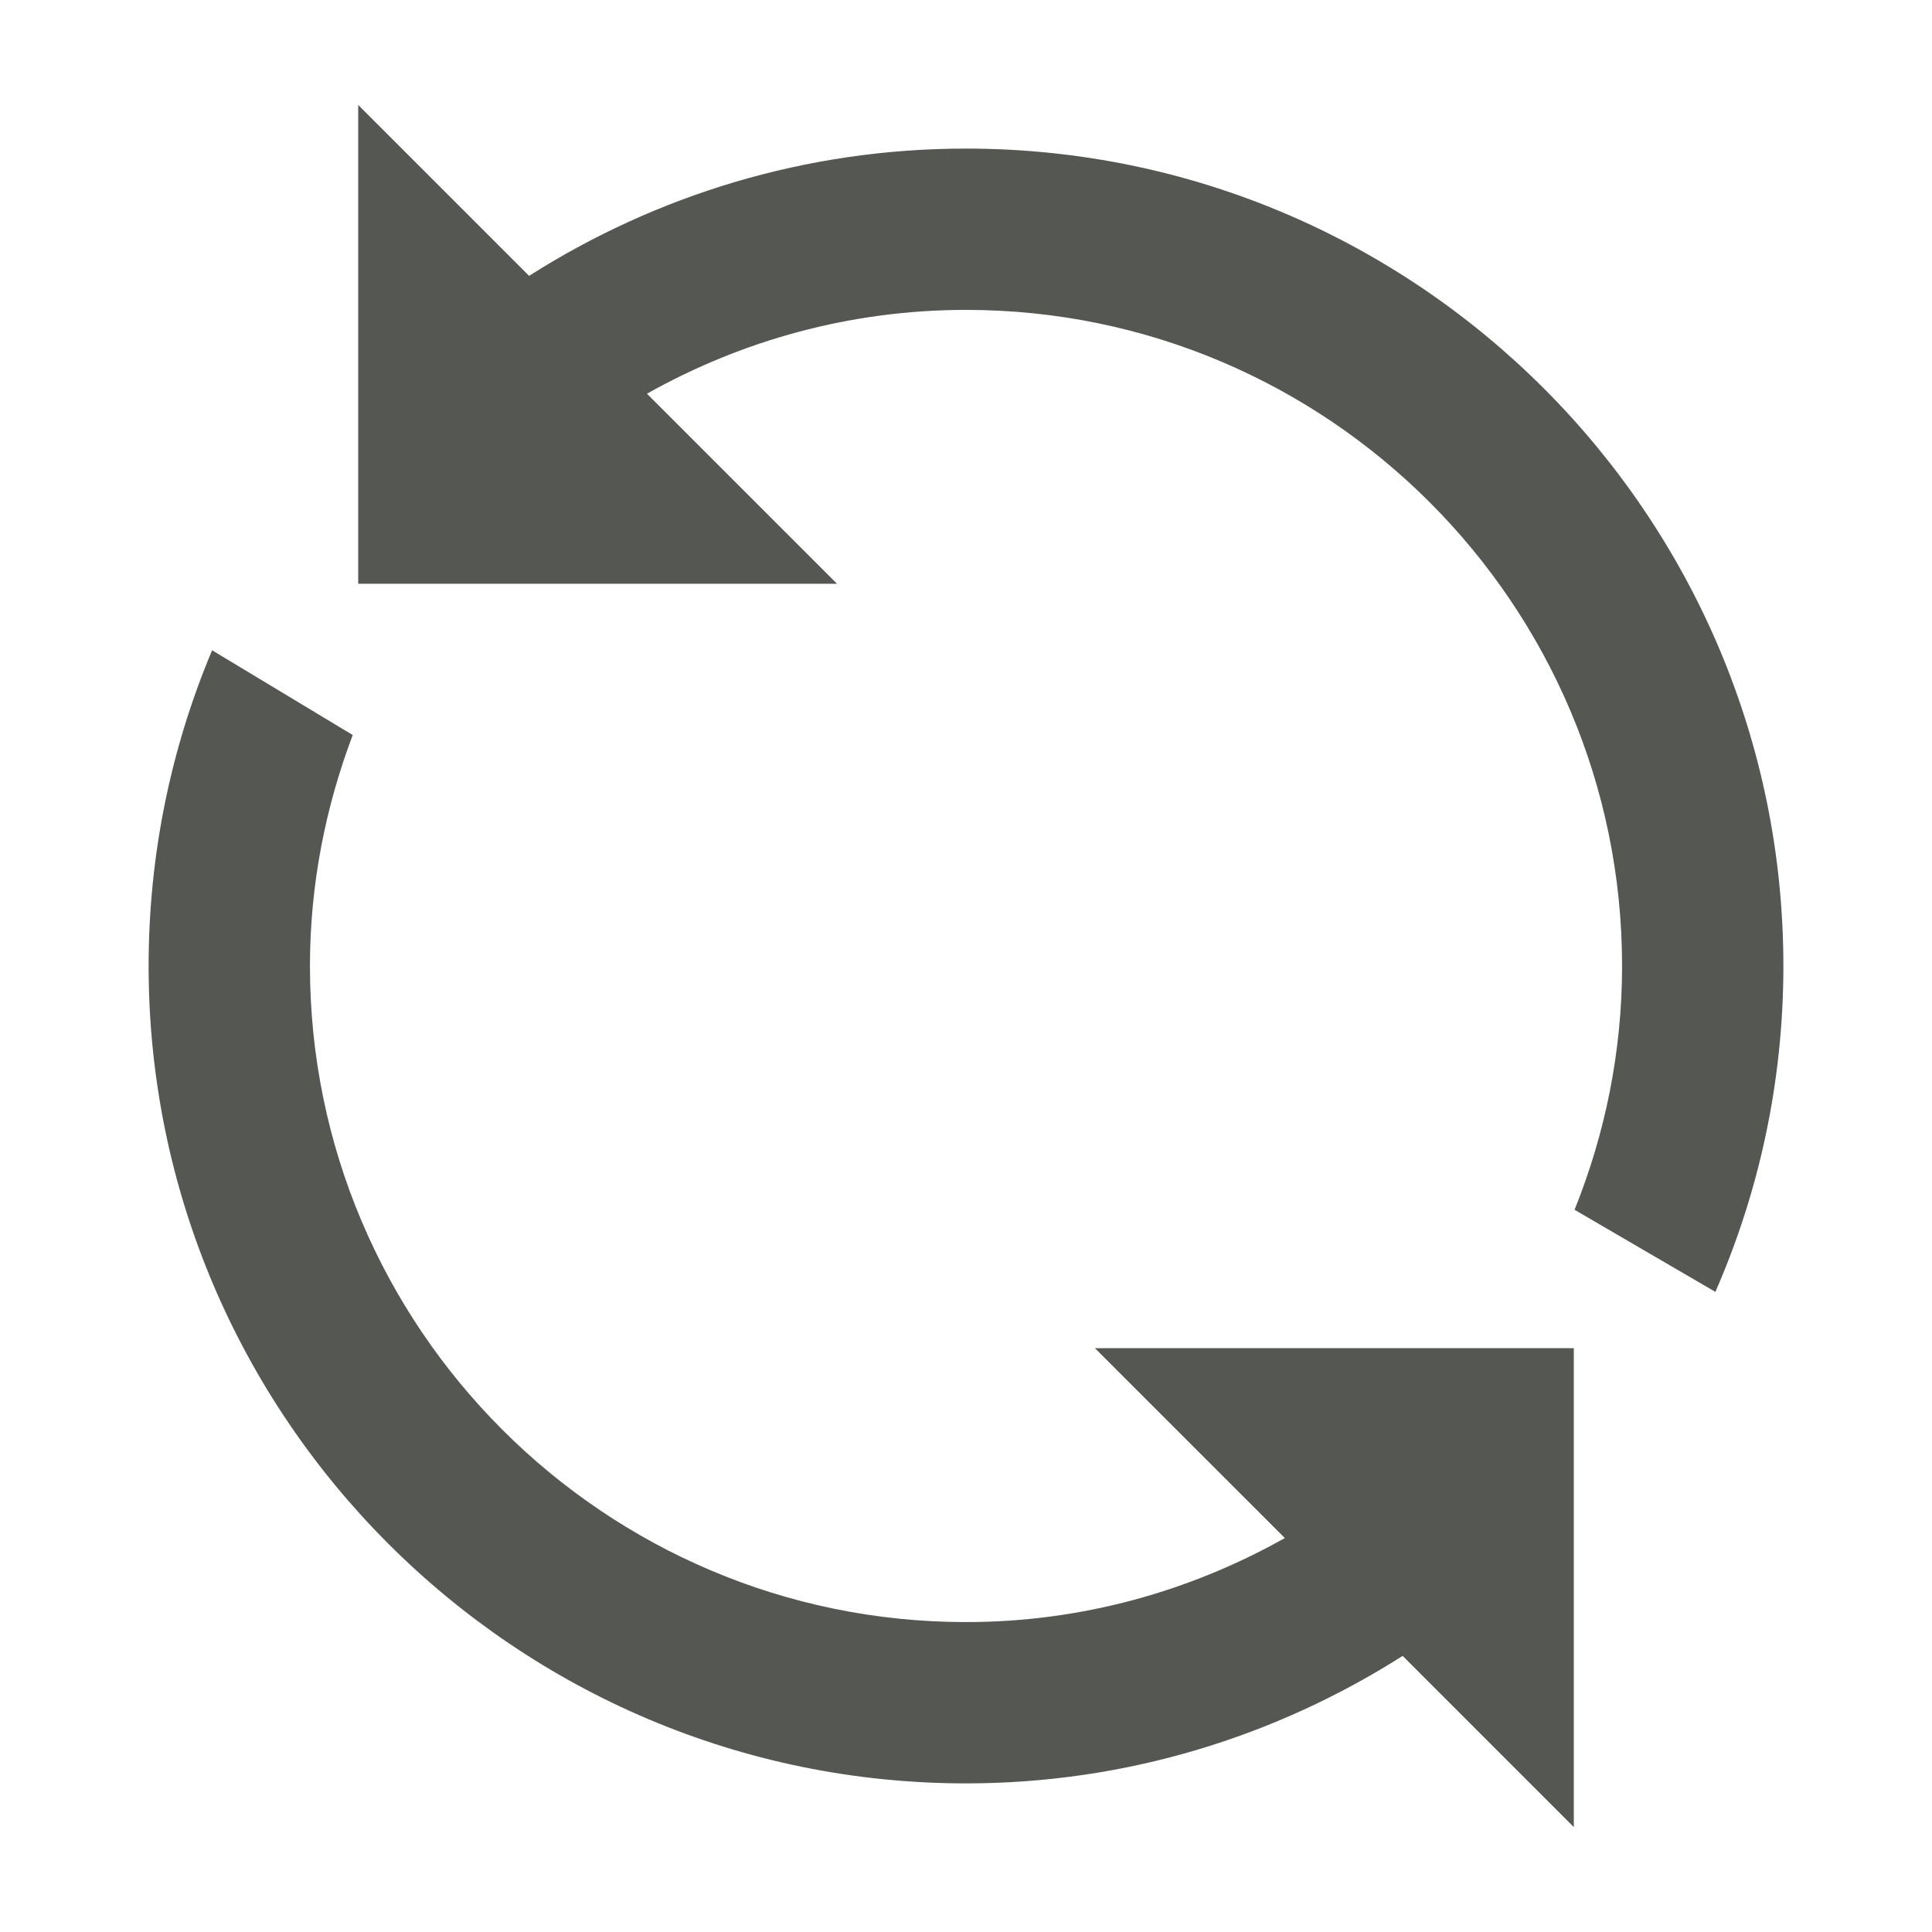
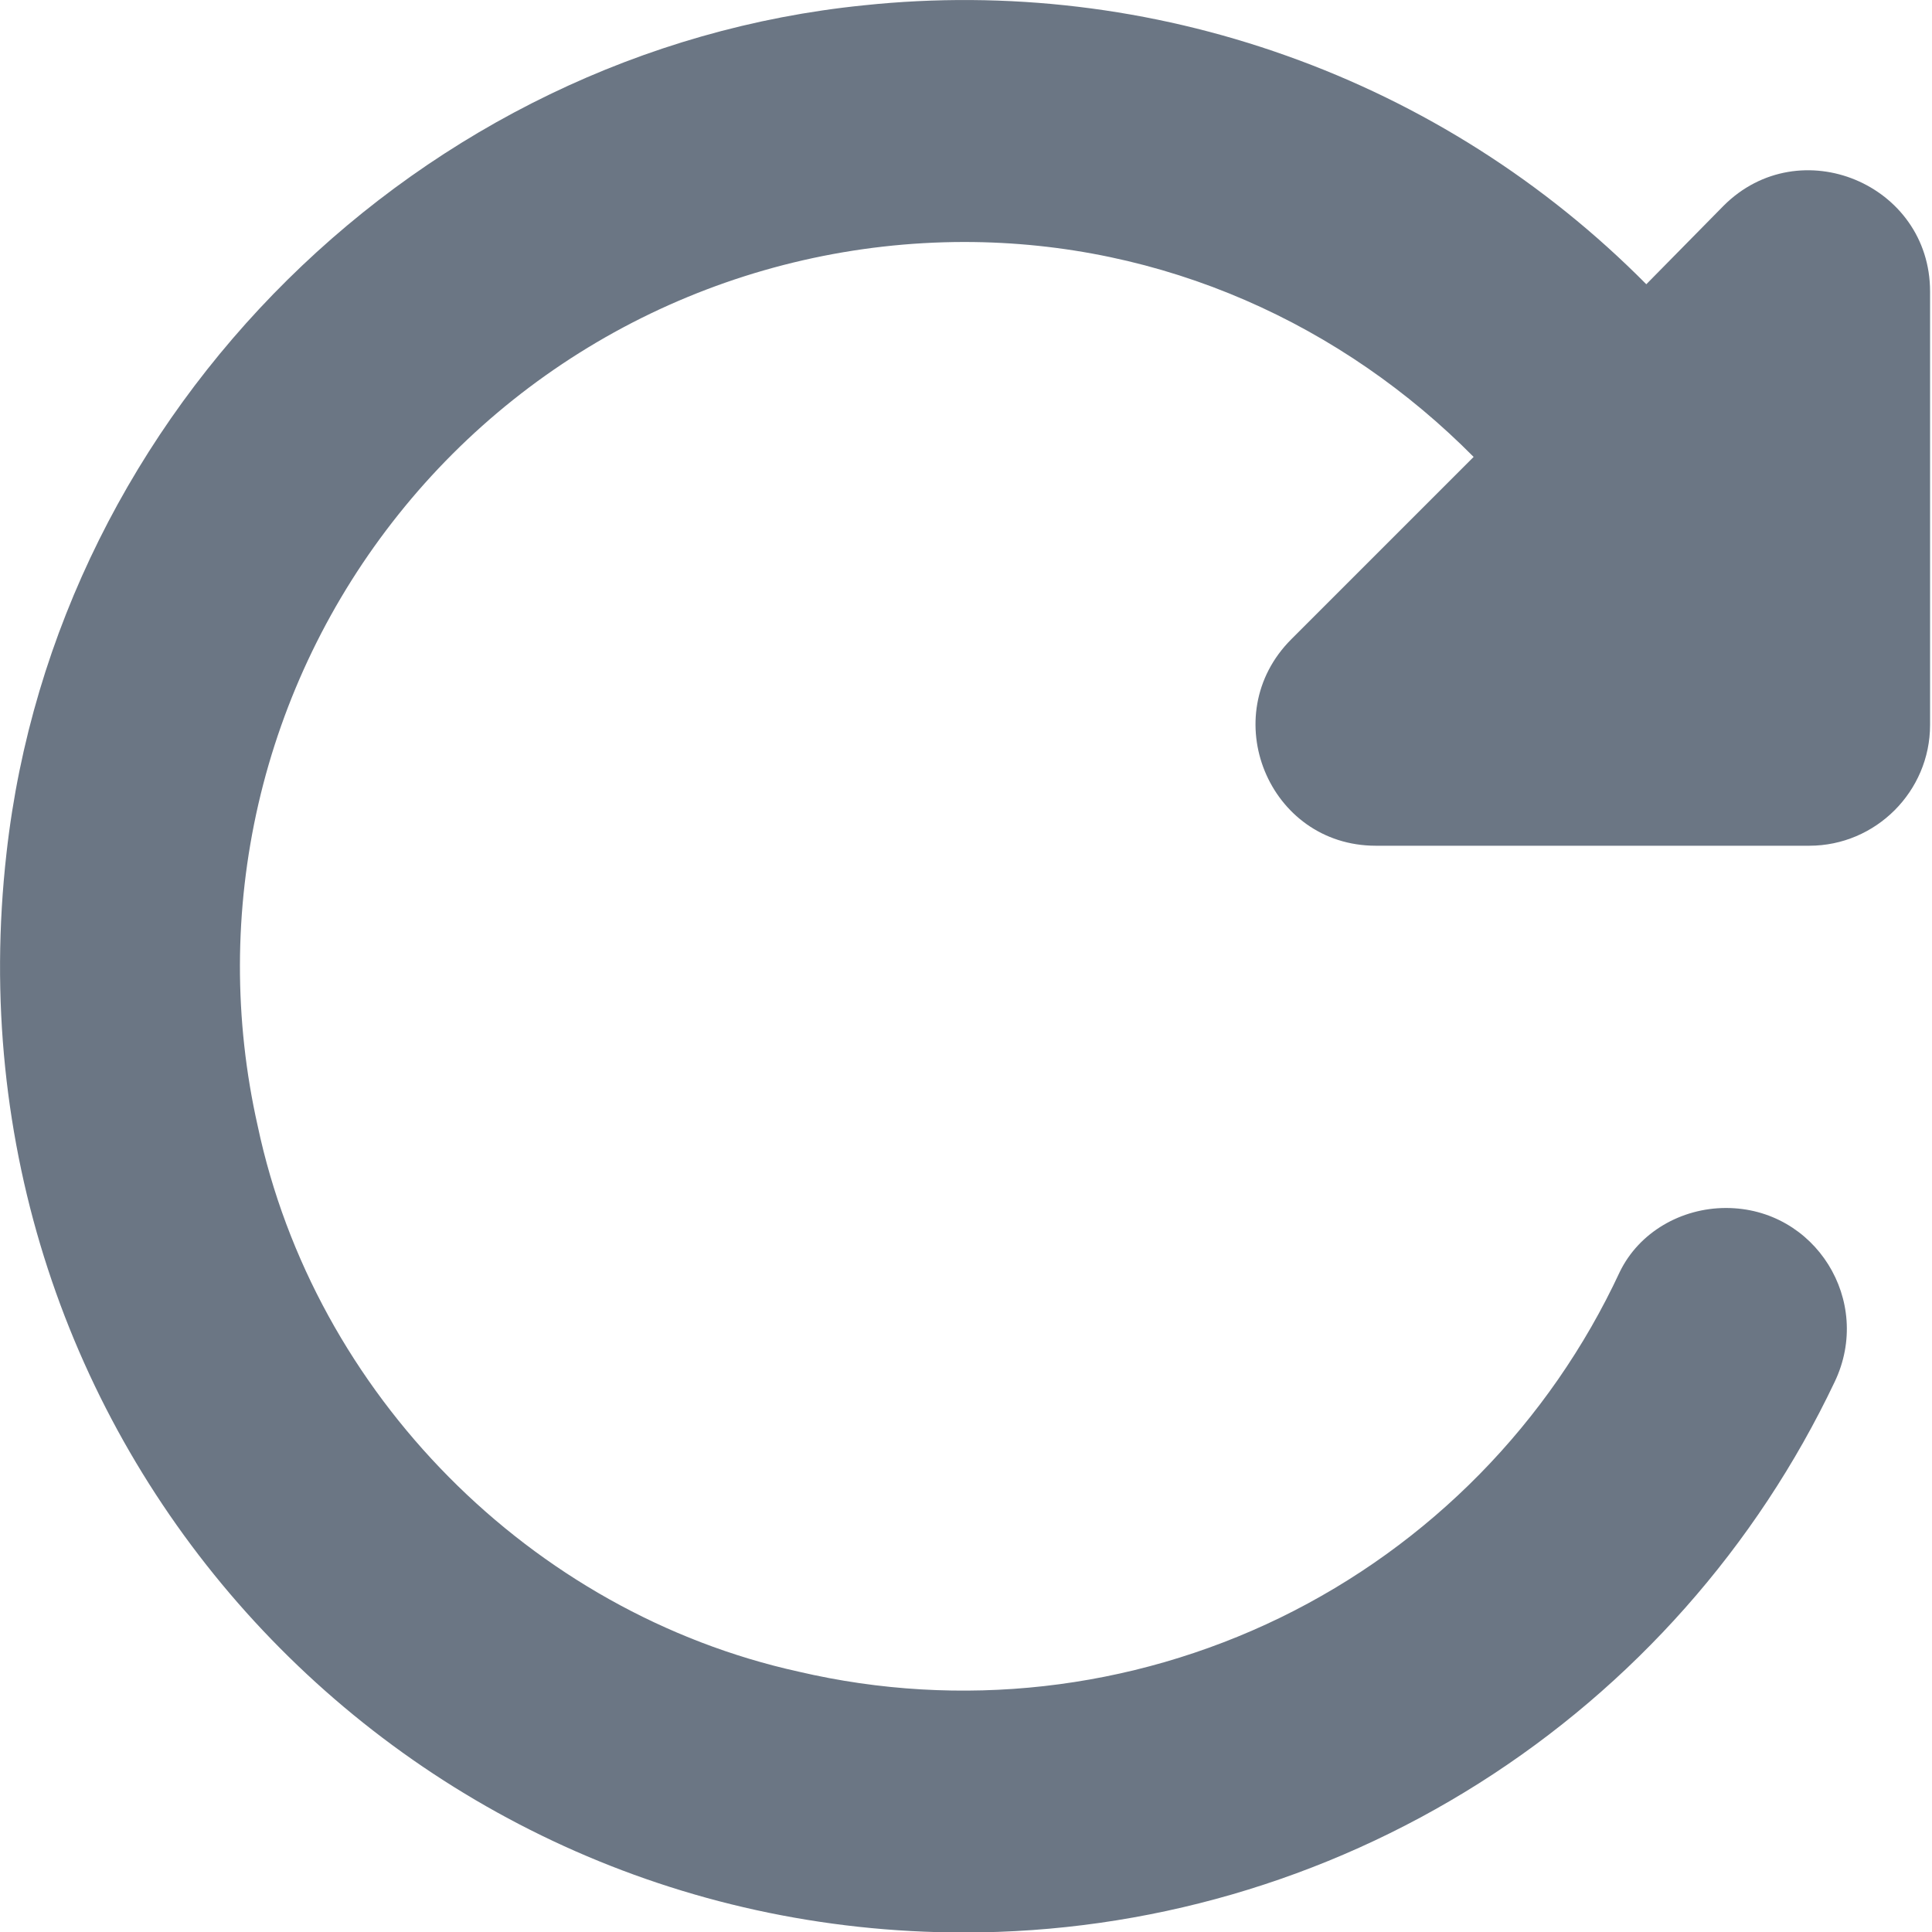
- <svg xmlns="http://www.w3.org/2000/svg" version="1.1" xml:space="preserve" enable-background="new 0 0 65 65" y="0px" x="0px" viewBox="0 0 65 65">
-   <g id="Layer_3_copy_2">
-     <g fill="#555753">
-       <path d="m32.5 4.999c-5.405 0-10.444 1.577-14.699 4.282l-5.75-5.75v16.11h16.11l-6.395-6.395c3.18-1.787 6.834-2.82 10.734-2.82 12.171 0 22.073 9.902 22.073 22.074 0 2.899-0.577 5.664-1.599 8.202l4.738 2.762c1.47-3.363 2.288-7.068 2.288-10.964 0-15.164-12.337-27.501-27.5-27.501z" />
-       <path d="m43.227 51.746c-3.179 1.786-6.826 2.827-10.726 2.827-12.171 0-22.073-9.902-22.073-22.073 0-2.739 0.524-5.35 1.439-7.771l-4.731-2.851c-1.375 3.271-2.136 6.858-2.136 10.622 0 15.164 12.336 27.5 27.5 27.5 5.406 0 10.434-1.584 14.691-4.289l5.758 5.759v-16.112h-16.111l6.389 6.388z" />
-     </g>
-   </g>
+ <svg xmlns="http://www.w3.org/2000/svg" width="16" height="16" viewBox="0 0 16 16" fill="none">
+   <path d="M13.634 2.354C12.796 1.508 11.778 0.861 10.656 0.462C9.535 0.062 8.338 -0.081 7.154 0.044C3.484 0.414 0.464 3.394 0.054 7.064C-0.496 11.914 3.254 16.004 7.984 16.004C9.494 16.004 10.973 15.575 12.249 14.768C13.525 13.961 14.546 12.808 15.194 11.444C15.514 10.774 15.034 10.004 14.294 10.004C13.924 10.004 13.574 10.204 13.414 10.534C12.833 11.783 11.84 12.794 10.602 13.397C9.363 13.999 7.955 14.157 6.614 13.844C4.394 13.354 2.604 11.544 2.134 9.324C1.936 8.446 1.938 7.535 2.14 6.658C2.342 5.782 2.739 4.962 3.301 4.259C3.862 3.556 4.575 2.988 5.385 2.598C6.196 2.208 7.084 2.005 7.984 2.004C9.644 2.004 11.124 2.694 12.204 3.784L10.694 5.294C10.064 5.924 10.504 7.004 11.394 7.004H14.984C15.534 7.004 15.984 6.554 15.984 6.004V2.414C15.984 1.524 14.904 1.074 14.274 1.704L13.634 2.354Z" fill="#6B7684" />
</svg>
